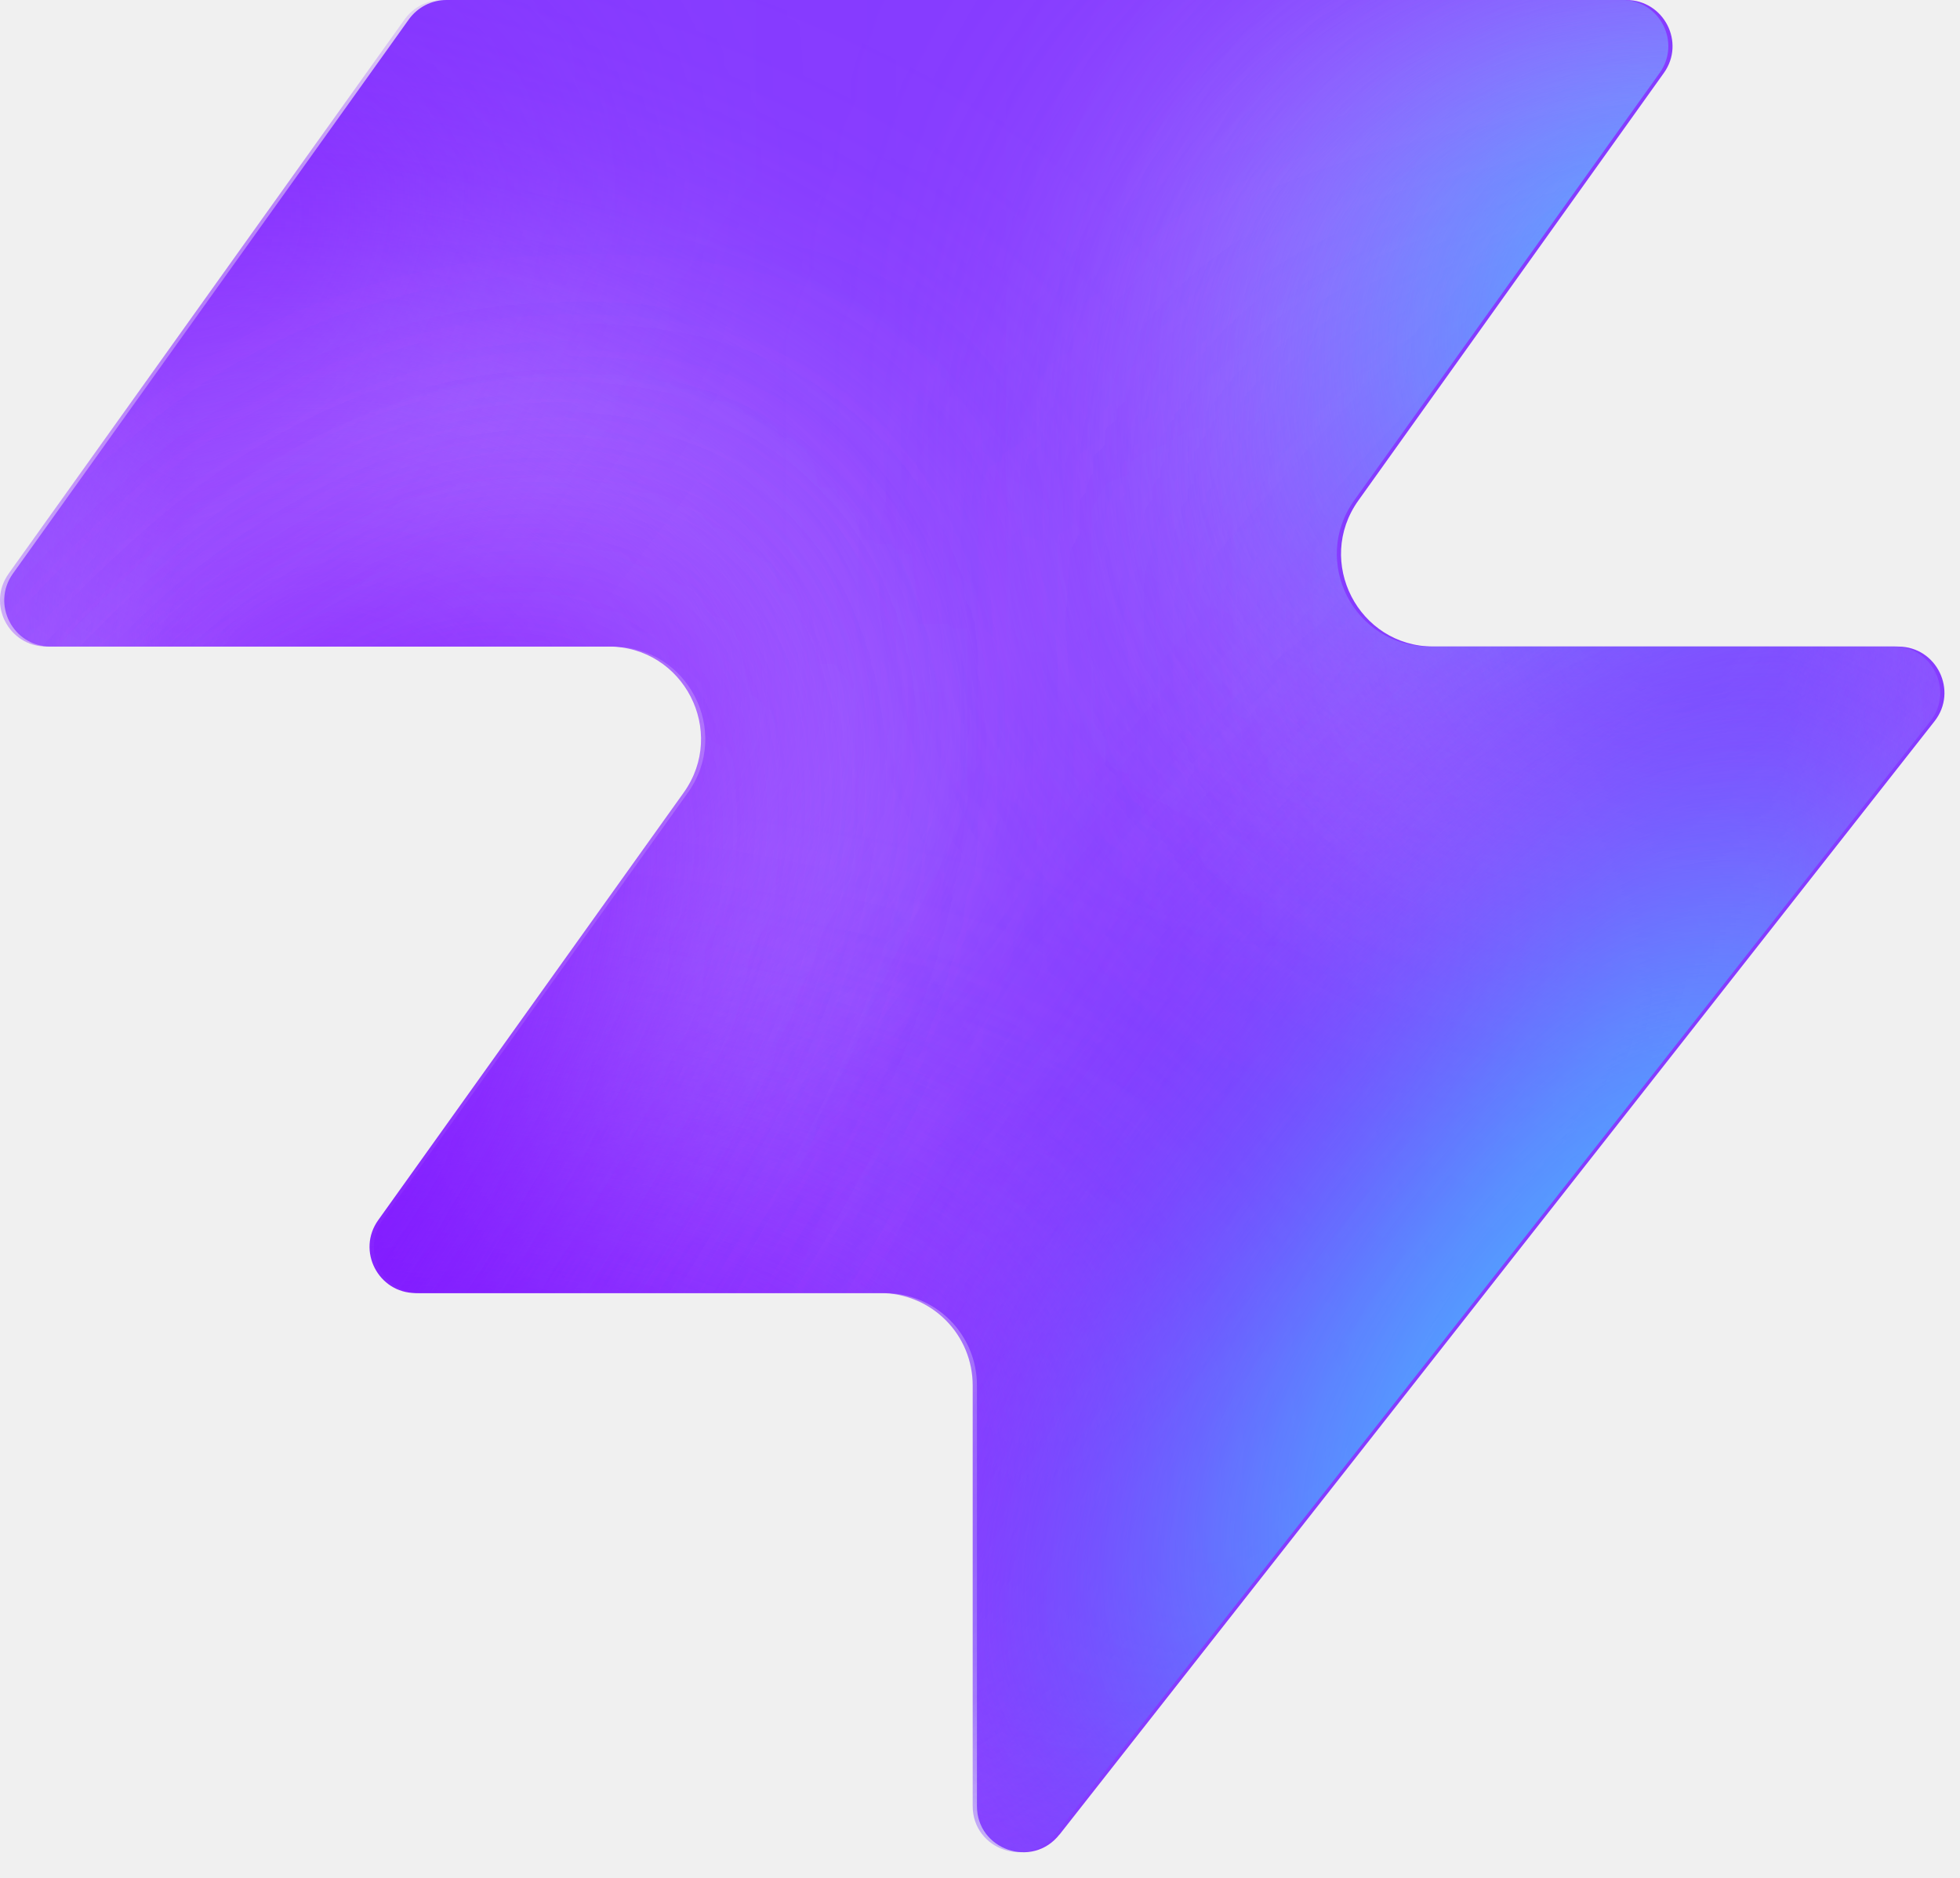
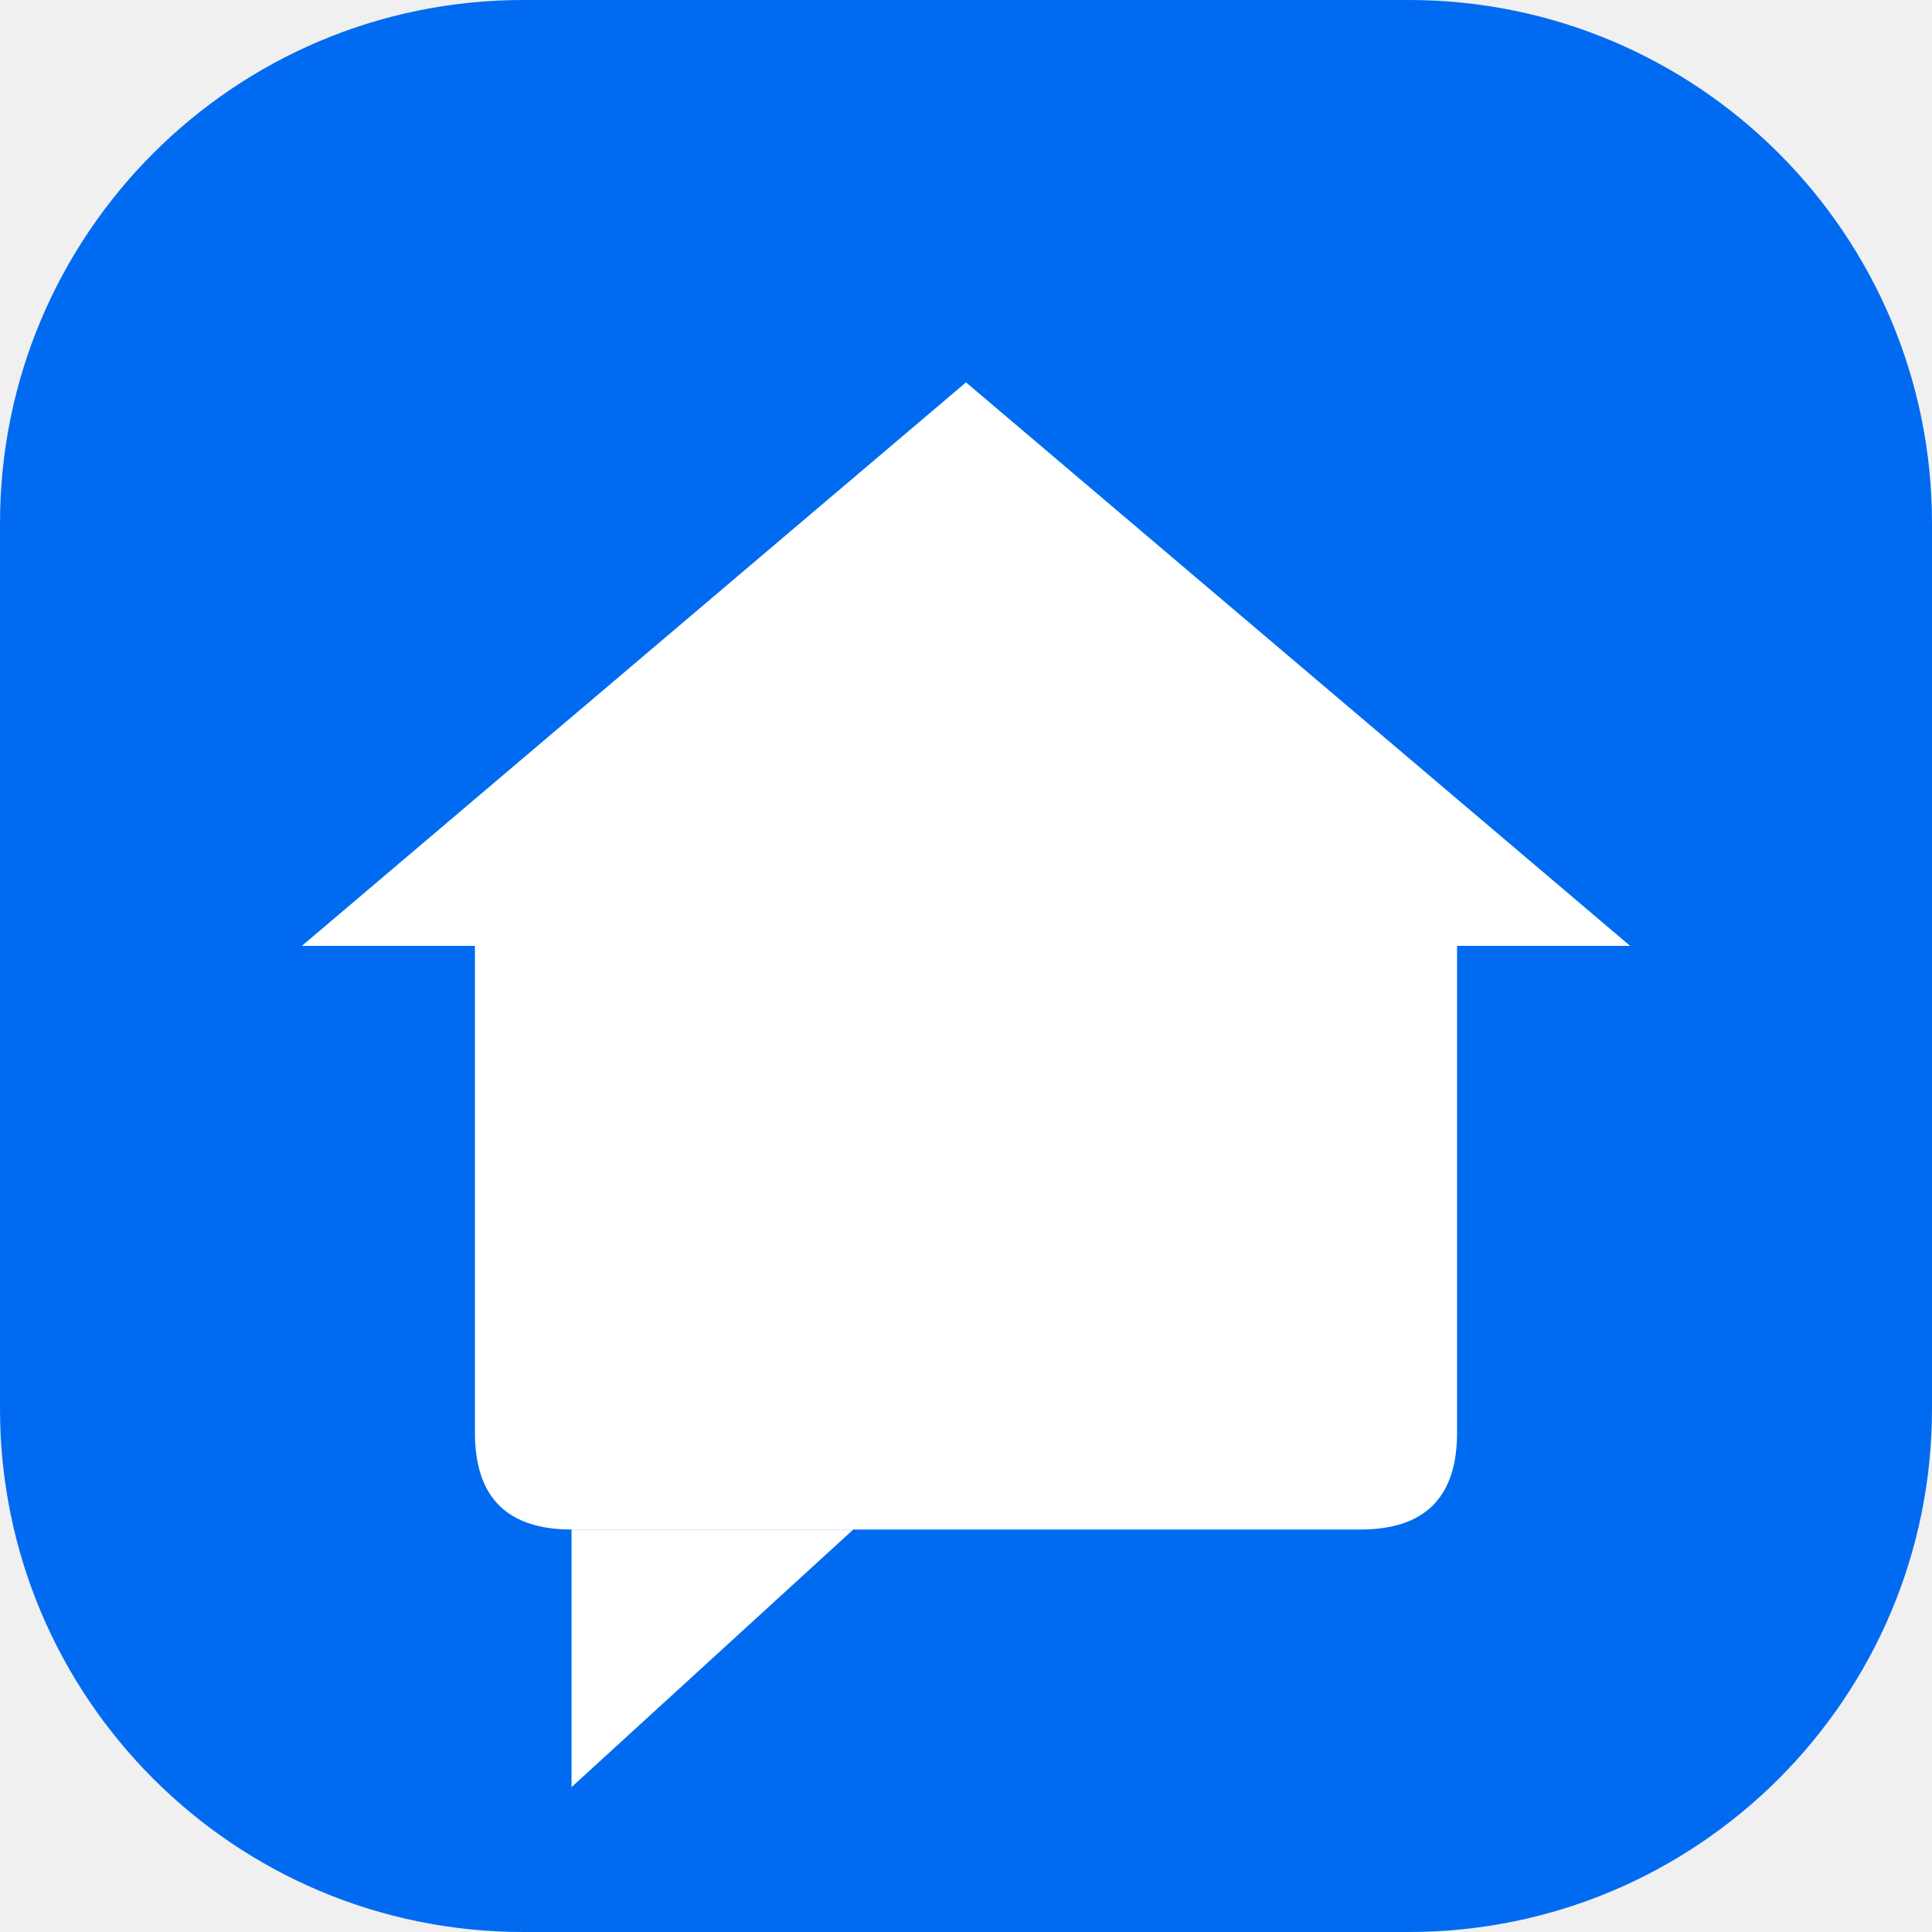
- <svg xmlns="http://www.w3.org/2000/svg" width="48" height="46" fill="none" viewBox="0 0 48 46">
-   <path fill="#863bff" d="M25.946 44.938c-.664.845-2.021.375-2.021-.698V33.937a2.26 2.26 0 0 0-2.262-2.262H10.287c-.92 0-1.456-1.04-.92-1.788l7.48-10.471c1.07-1.497 0-3.578-1.842-3.578H1.237c-.92 0-1.456-1.04-.92-1.788L10.013.474c.214-.297.556-.474.92-.474h28.894c.92 0 1.456 1.04.92 1.788l-7.48 10.471c-1.07 1.498 0 3.579 1.842 3.579h11.377c.943 0 1.473 1.088.89 1.83L25.947 44.94z" style="fill:#863bff;fill:color(display-p3 .525 .23 1);fill-opacity:1" />
-   <mask id="a" width="48" height="46" x="0" y="0" maskUnits="userSpaceOnUse" style="mask-type:alpha">
-     <path fill="#000" d="M25.842 44.938c-.664.844-2.021.375-2.021-.698V33.937a2.26 2.26 0 0 0-2.262-2.262H10.183c-.92 0-1.456-1.04-.92-1.788l7.48-10.471c1.07-1.498 0-3.579-1.842-3.579H1.133c-.92 0-1.456-1.04-.92-1.787L9.91.473c.214-.297.556-.474.92-.474h28.894c.92 0 1.456 1.04.92 1.788l-7.48 10.471c-1.07 1.498 0 3.578 1.842 3.578h11.377c.943 0 1.473 1.088.89 1.832L25.843 44.94z" style="fill:#000;fill-opacity:1" />
-   </mask>
-   <g mask="url(#a)">
-     <g filter="url(#b)">
-       <ellipse cx="5.508" cy="14.704" fill="#ede6ff" rx="5.508" ry="14.704" style="fill:#ede6ff;fill:color(display-p3 .927 .903 1);fill-opacity:1" transform="matrix(.00324 1 1 -.00324 -4.47 31.516)" />
-     </g>
-     <g filter="url(#c)">
-       <ellipse cx="10.399" cy="29.851" fill="#ede6ff" rx="10.399" ry="29.851" style="fill:#ede6ff;fill:color(display-p3 .927 .903 1);fill-opacity:1" transform="matrix(.00324 1 1 -.00324 -39.328 7.883)" />
-     </g>
-     <g filter="url(#d)">
-       <ellipse cx="5.508" cy="30.487" fill="#7e14ff" rx="5.508" ry="30.487" style="fill:#7e14ff;fill:color(display-p3 .492 .077 1);fill-opacity:1" transform="rotate(89.814 -25.913 -14.639)scale(1 -1)" />
-     </g>
-     <g filter="url(#e)">
-       <ellipse cx="5.508" cy="30.599" fill="#7e14ff" rx="5.508" ry="30.599" style="fill:#7e14ff;fill:color(display-p3 .492 .077 1);fill-opacity:1" transform="rotate(89.814 -32.644 -3.334)scale(1 -1)" />
-     </g>
-     <g filter="url(#f)">
-       <ellipse cx="5.508" cy="30.599" fill="#7e14ff" rx="5.508" ry="30.599" style="fill:#7e14ff;fill:color(display-p3 .492 .077 1);fill-opacity:1" transform="matrix(.00324 1 1 -.00324 -34.34 30.47)" />
-     </g>
-     <g filter="url(#g)">
-       <ellipse cx="14.072" cy="22.078" fill="#ede6ff" rx="14.072" ry="22.078" style="fill:#ede6ff;fill:color(display-p3 .927 .903 1);fill-opacity:1" transform="rotate(93.35 24.506 48.493)scale(-1 1)" />
-     </g>
-     <g filter="url(#h)">
-       <ellipse cx="3.47" cy="21.501" fill="#7e14ff" rx="3.47" ry="21.501" style="fill:#7e14ff;fill:color(display-p3 .492 .077 1);fill-opacity:1" transform="rotate(89.009 28.708 47.59)scale(-1 1)" />
-     </g>
-     <g filter="url(#i)">
-       <ellipse cx="3.47" cy="21.501" fill="#7e14ff" rx="3.47" ry="21.501" style="fill:#7e14ff;fill:color(display-p3 .492 .077 1);fill-opacity:1" transform="rotate(89.009 28.708 47.59)scale(-1 1)" />
-     </g>
-     <g filter="url(#j)">
-       <ellipse cx=".387" cy="8.972" fill="#7e14ff" rx="4.407" ry="29.108" style="fill:#7e14ff;fill:color(display-p3 .492 .077 1);fill-opacity:1" transform="rotate(39.51 .387 8.972)" />
-     </g>
-     <g filter="url(#k)">
-       <ellipse cx="47.523" cy="-6.092" fill="#7e14ff" rx="4.407" ry="29.108" style="fill:#7e14ff;fill:color(display-p3 .492 .077 1);fill-opacity:1" transform="rotate(37.892 47.523 -6.092)" />
-     </g>
-     <g filter="url(#l)">
-       <ellipse cx="41.412" cy="6.333" fill="#47bfff" rx="5.971" ry="9.665" style="fill:#47bfff;fill:color(display-p3 .28 .748 1);fill-opacity:1" transform="rotate(37.892 41.412 6.333)" />
-     </g>
-     <g filter="url(#m)">
-       <ellipse cx="-1.879" cy="38.332" fill="#7e14ff" rx="4.407" ry="29.108" style="fill:#7e14ff;fill:color(display-p3 .492 .077 1);fill-opacity:1" transform="rotate(37.892 -1.88 38.332)" />
-     </g>
-     <g filter="url(#n)">
-       <ellipse cx="-1.879" cy="38.332" fill="#7e14ff" rx="4.407" ry="29.108" style="fill:#7e14ff;fill:color(display-p3 .492 .077 1);fill-opacity:1" transform="rotate(37.892 -1.88 38.332)" />
-     </g>
-     <g filter="url(#o)">
-       <ellipse cx="35.651" cy="29.907" fill="#7e14ff" rx="4.407" ry="29.108" style="fill:#7e14ff;fill:color(display-p3 .492 .077 1);fill-opacity:1" transform="rotate(37.892 35.651 29.907)" />
-     </g>
-     <g filter="url(#p)">
-       <ellipse cx="38.418" cy="32.4" fill="#47bfff" rx="5.971" ry="15.297" style="fill:#47bfff;fill:color(display-p3 .28 .748 1);fill-opacity:1" transform="rotate(37.892 38.418 32.4)" />
-     </g>
-   </g>
-   <defs>
-     <filter id="b" width="60.045" height="41.654" x="-19.77" y="16.149" color-interpolation-filters="sRGB" filterUnits="userSpaceOnUse">
-       <feFlood flood-opacity="0" result="BackgroundImageFix" />
-       <feBlend in="SourceGraphic" in2="BackgroundImageFix" result="shape" />
-       <feGaussianBlur result="effect1_foregroundBlur_2002_17158" stdDeviation="7.659" />
-     </filter>
-     <filter id="c" width="90.34" height="51.437" x="-54.613" y="-7.533" color-interpolation-filters="sRGB" filterUnits="userSpaceOnUse">
-       <feFlood flood-opacity="0" result="BackgroundImageFix" />
-       <feBlend in="SourceGraphic" in2="BackgroundImageFix" result="shape" />
-       <feGaussianBlur result="effect1_foregroundBlur_2002_17158" stdDeviation="7.659" />
-     </filter>
-     <filter id="d" width="79.355" height="29.4" x="-49.64" y="2.03" color-interpolation-filters="sRGB" filterUnits="userSpaceOnUse">
-       <feFlood flood-opacity="0" result="BackgroundImageFix" />
-       <feBlend in="SourceGraphic" in2="BackgroundImageFix" result="shape" />
-       <feGaussianBlur result="effect1_foregroundBlur_2002_17158" stdDeviation="4.596" />
-     </filter>
-     <filter id="e" width="79.579" height="29.4" x="-45.045" y="20.029" color-interpolation-filters="sRGB" filterUnits="userSpaceOnUse">
-       <feFlood flood-opacity="0" result="BackgroundImageFix" />
-       <feBlend in="SourceGraphic" in2="BackgroundImageFix" result="shape" />
-       <feGaussianBlur result="effect1_foregroundBlur_2002_17158" stdDeviation="4.596" />
-     </filter>
-     <filter id="f" width="79.579" height="29.4" x="-43.513" y="21.178" color-interpolation-filters="sRGB" filterUnits="userSpaceOnUse">
-       <feFlood flood-opacity="0" result="BackgroundImageFix" />
-       <feBlend in="SourceGraphic" in2="BackgroundImageFix" result="shape" />
-       <feGaussianBlur result="effect1_foregroundBlur_2002_17158" stdDeviation="4.596" />
-     </filter>
-     <filter id="g" width="74.749" height="58.852" x="15.756" y="-17.901" color-interpolation-filters="sRGB" filterUnits="userSpaceOnUse">
-       <feFlood flood-opacity="0" result="BackgroundImageFix" />
-       <feBlend in="SourceGraphic" in2="BackgroundImageFix" result="shape" />
-       <feGaussianBlur result="effect1_foregroundBlur_2002_17158" stdDeviation="7.659" />
-     </filter>
-     <filter id="h" width="61.377" height="25.362" x="23.548" y="2.284" color-interpolation-filters="sRGB" filterUnits="userSpaceOnUse">
-       <feFlood flood-opacity="0" result="BackgroundImageFix" />
-       <feBlend in="SourceGraphic" in2="BackgroundImageFix" result="shape" />
-       <feGaussianBlur result="effect1_foregroundBlur_2002_17158" stdDeviation="4.596" />
-     </filter>
-     <filter id="i" width="61.377" height="25.362" x="23.548" y="2.284" color-interpolation-filters="sRGB" filterUnits="userSpaceOnUse">
-       <feFlood flood-opacity="0" result="BackgroundImageFix" />
-       <feBlend in="SourceGraphic" in2="BackgroundImageFix" result="shape" />
-       <feGaussianBlur result="effect1_foregroundBlur_2002_17158" stdDeviation="4.596" />
-     </filter>
-     <filter id="j" width="56.045" height="63.649" x="-27.636" y="-22.853" color-interpolation-filters="sRGB" filterUnits="userSpaceOnUse">
-       <feFlood flood-opacity="0" result="BackgroundImageFix" />
-       <feBlend in="SourceGraphic" in2="BackgroundImageFix" result="shape" />
-       <feGaussianBlur result="effect1_foregroundBlur_2002_17158" stdDeviation="4.596" />
-     </filter>
-     <filter id="k" width="54.814" height="64.646" x="20.116" y="-38.415" color-interpolation-filters="sRGB" filterUnits="userSpaceOnUse">
-       <feFlood flood-opacity="0" result="BackgroundImageFix" />
-       <feBlend in="SourceGraphic" in2="BackgroundImageFix" result="shape" />
-       <feGaussianBlur result="effect1_foregroundBlur_2002_17158" stdDeviation="4.596" />
-     </filter>
-     <filter id="l" width="33.541" height="35.313" x="24.641" y="-11.323" color-interpolation-filters="sRGB" filterUnits="userSpaceOnUse">
-       <feFlood flood-opacity="0" result="BackgroundImageFix" />
-       <feBlend in="SourceGraphic" in2="BackgroundImageFix" result="shape" />
-       <feGaussianBlur result="effect1_foregroundBlur_2002_17158" stdDeviation="4.596" />
-     </filter>
-     <filter id="m" width="54.814" height="64.646" x="-29.286" y="6.009" color-interpolation-filters="sRGB" filterUnits="userSpaceOnUse">
-       <feFlood flood-opacity="0" result="BackgroundImageFix" />
-       <feBlend in="SourceGraphic" in2="BackgroundImageFix" result="shape" />
-       <feGaussianBlur result="effect1_foregroundBlur_2002_17158" stdDeviation="4.596" />
-     </filter>
-     <filter id="n" width="54.814" height="64.646" x="-29.286" y="6.009" color-interpolation-filters="sRGB" filterUnits="userSpaceOnUse">
-       <feFlood flood-opacity="0" result="BackgroundImageFix" />
-       <feBlend in="SourceGraphic" in2="BackgroundImageFix" result="shape" />
-       <feGaussianBlur result="effect1_foregroundBlur_2002_17158" stdDeviation="4.596" />
-     </filter>
-     <filter id="o" width="54.814" height="64.646" x="8.244" y="-2.416" color-interpolation-filters="sRGB" filterUnits="userSpaceOnUse">
-       <feFlood flood-opacity="0" result="BackgroundImageFix" />
-       <feBlend in="SourceGraphic" in2="BackgroundImageFix" result="shape" />
-       <feGaussianBlur result="effect1_foregroundBlur_2002_17158" stdDeviation="4.596" />
-     </filter>
-     <filter id="p" width="39.409" height="43.623" x="18.713" y="10.588" color-interpolation-filters="sRGB" filterUnits="userSpaceOnUse">
-       <feFlood flood-opacity="0" result="BackgroundImageFix" />
-       <feBlend in="SourceGraphic" in2="BackgroundImageFix" result="shape" />
-       <feGaussianBlur result="effect1_foregroundBlur_2002_17158" stdDeviation="4.596" />
-     </filter>
-   </defs>
+ <svg xmlns="http://www.w3.org/2000/svg" viewBox="0 0 48 48" fill="none">
+   <rect width="48" height="48" rx="13" fill="#006bf1" />
+   <path d="M24 9.5 40.5 23.5H36.2V35.6Q36.2 38 33.8 38H14.2Q11.8 38 11.8 35.6V23.5H7.5Z" fill="#fff" />
+   <path d="M14.2 38V44.4L21.2 38Z" fill="#fff" />
</svg>
